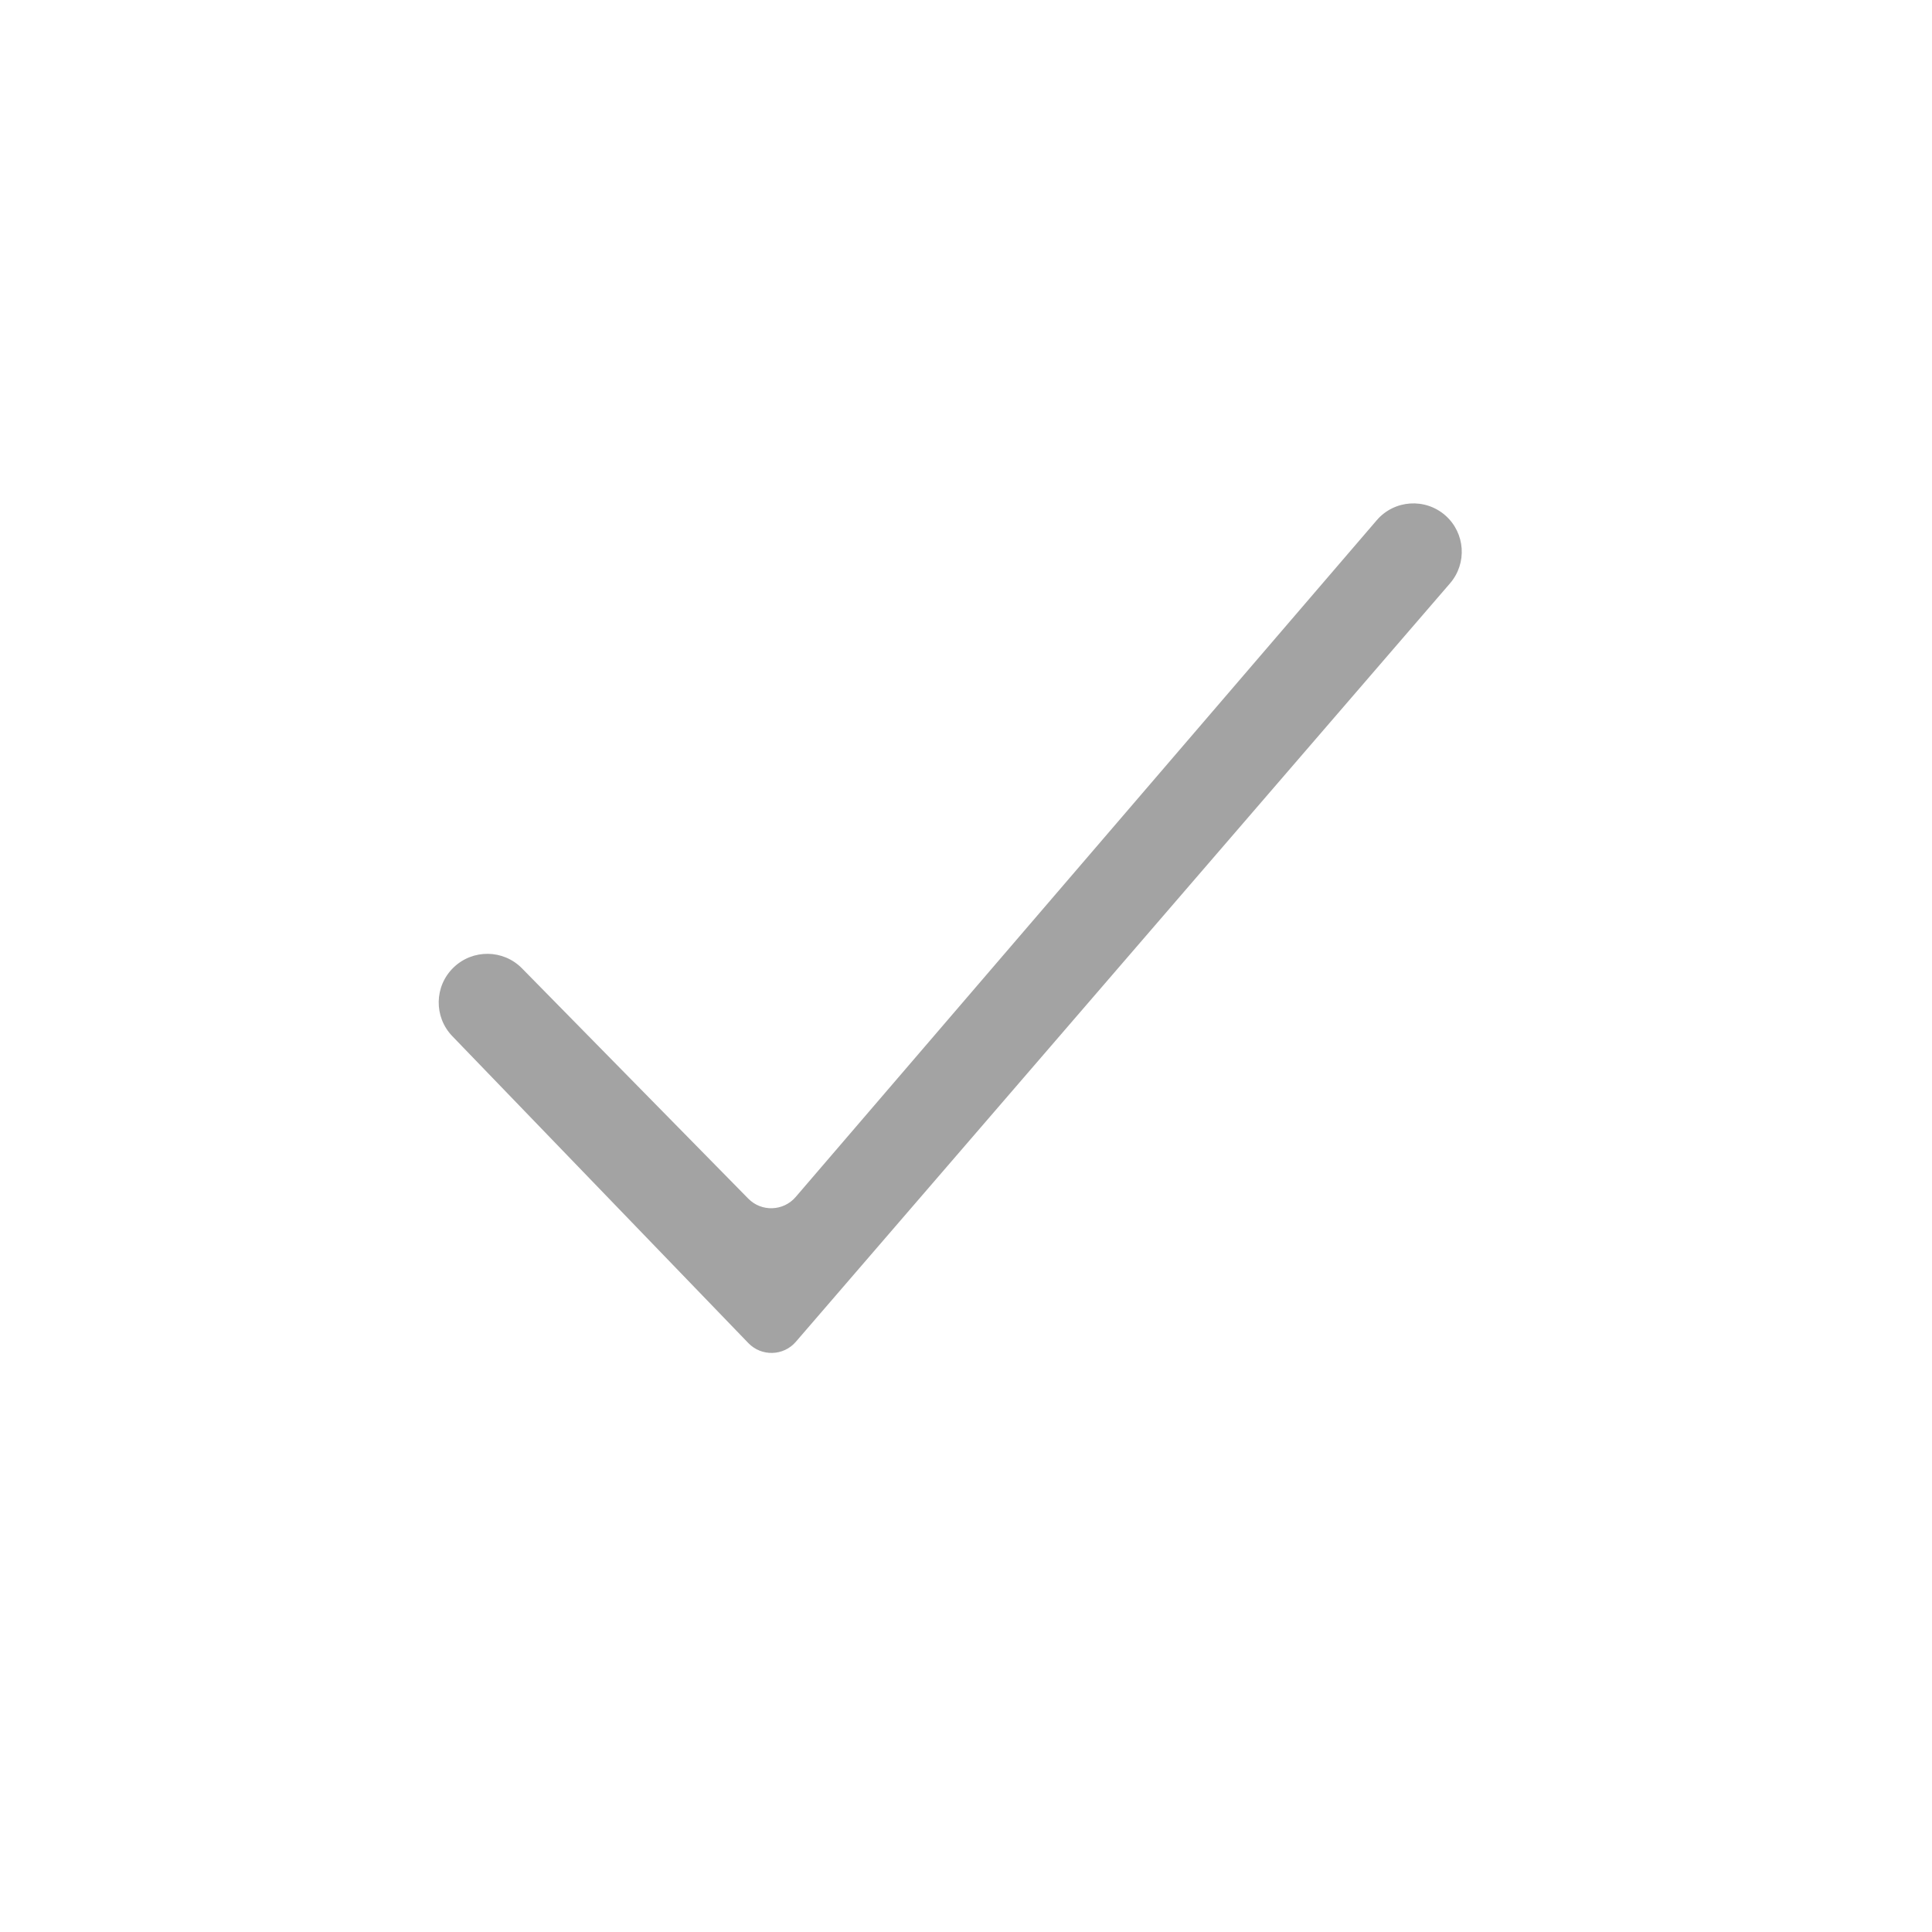
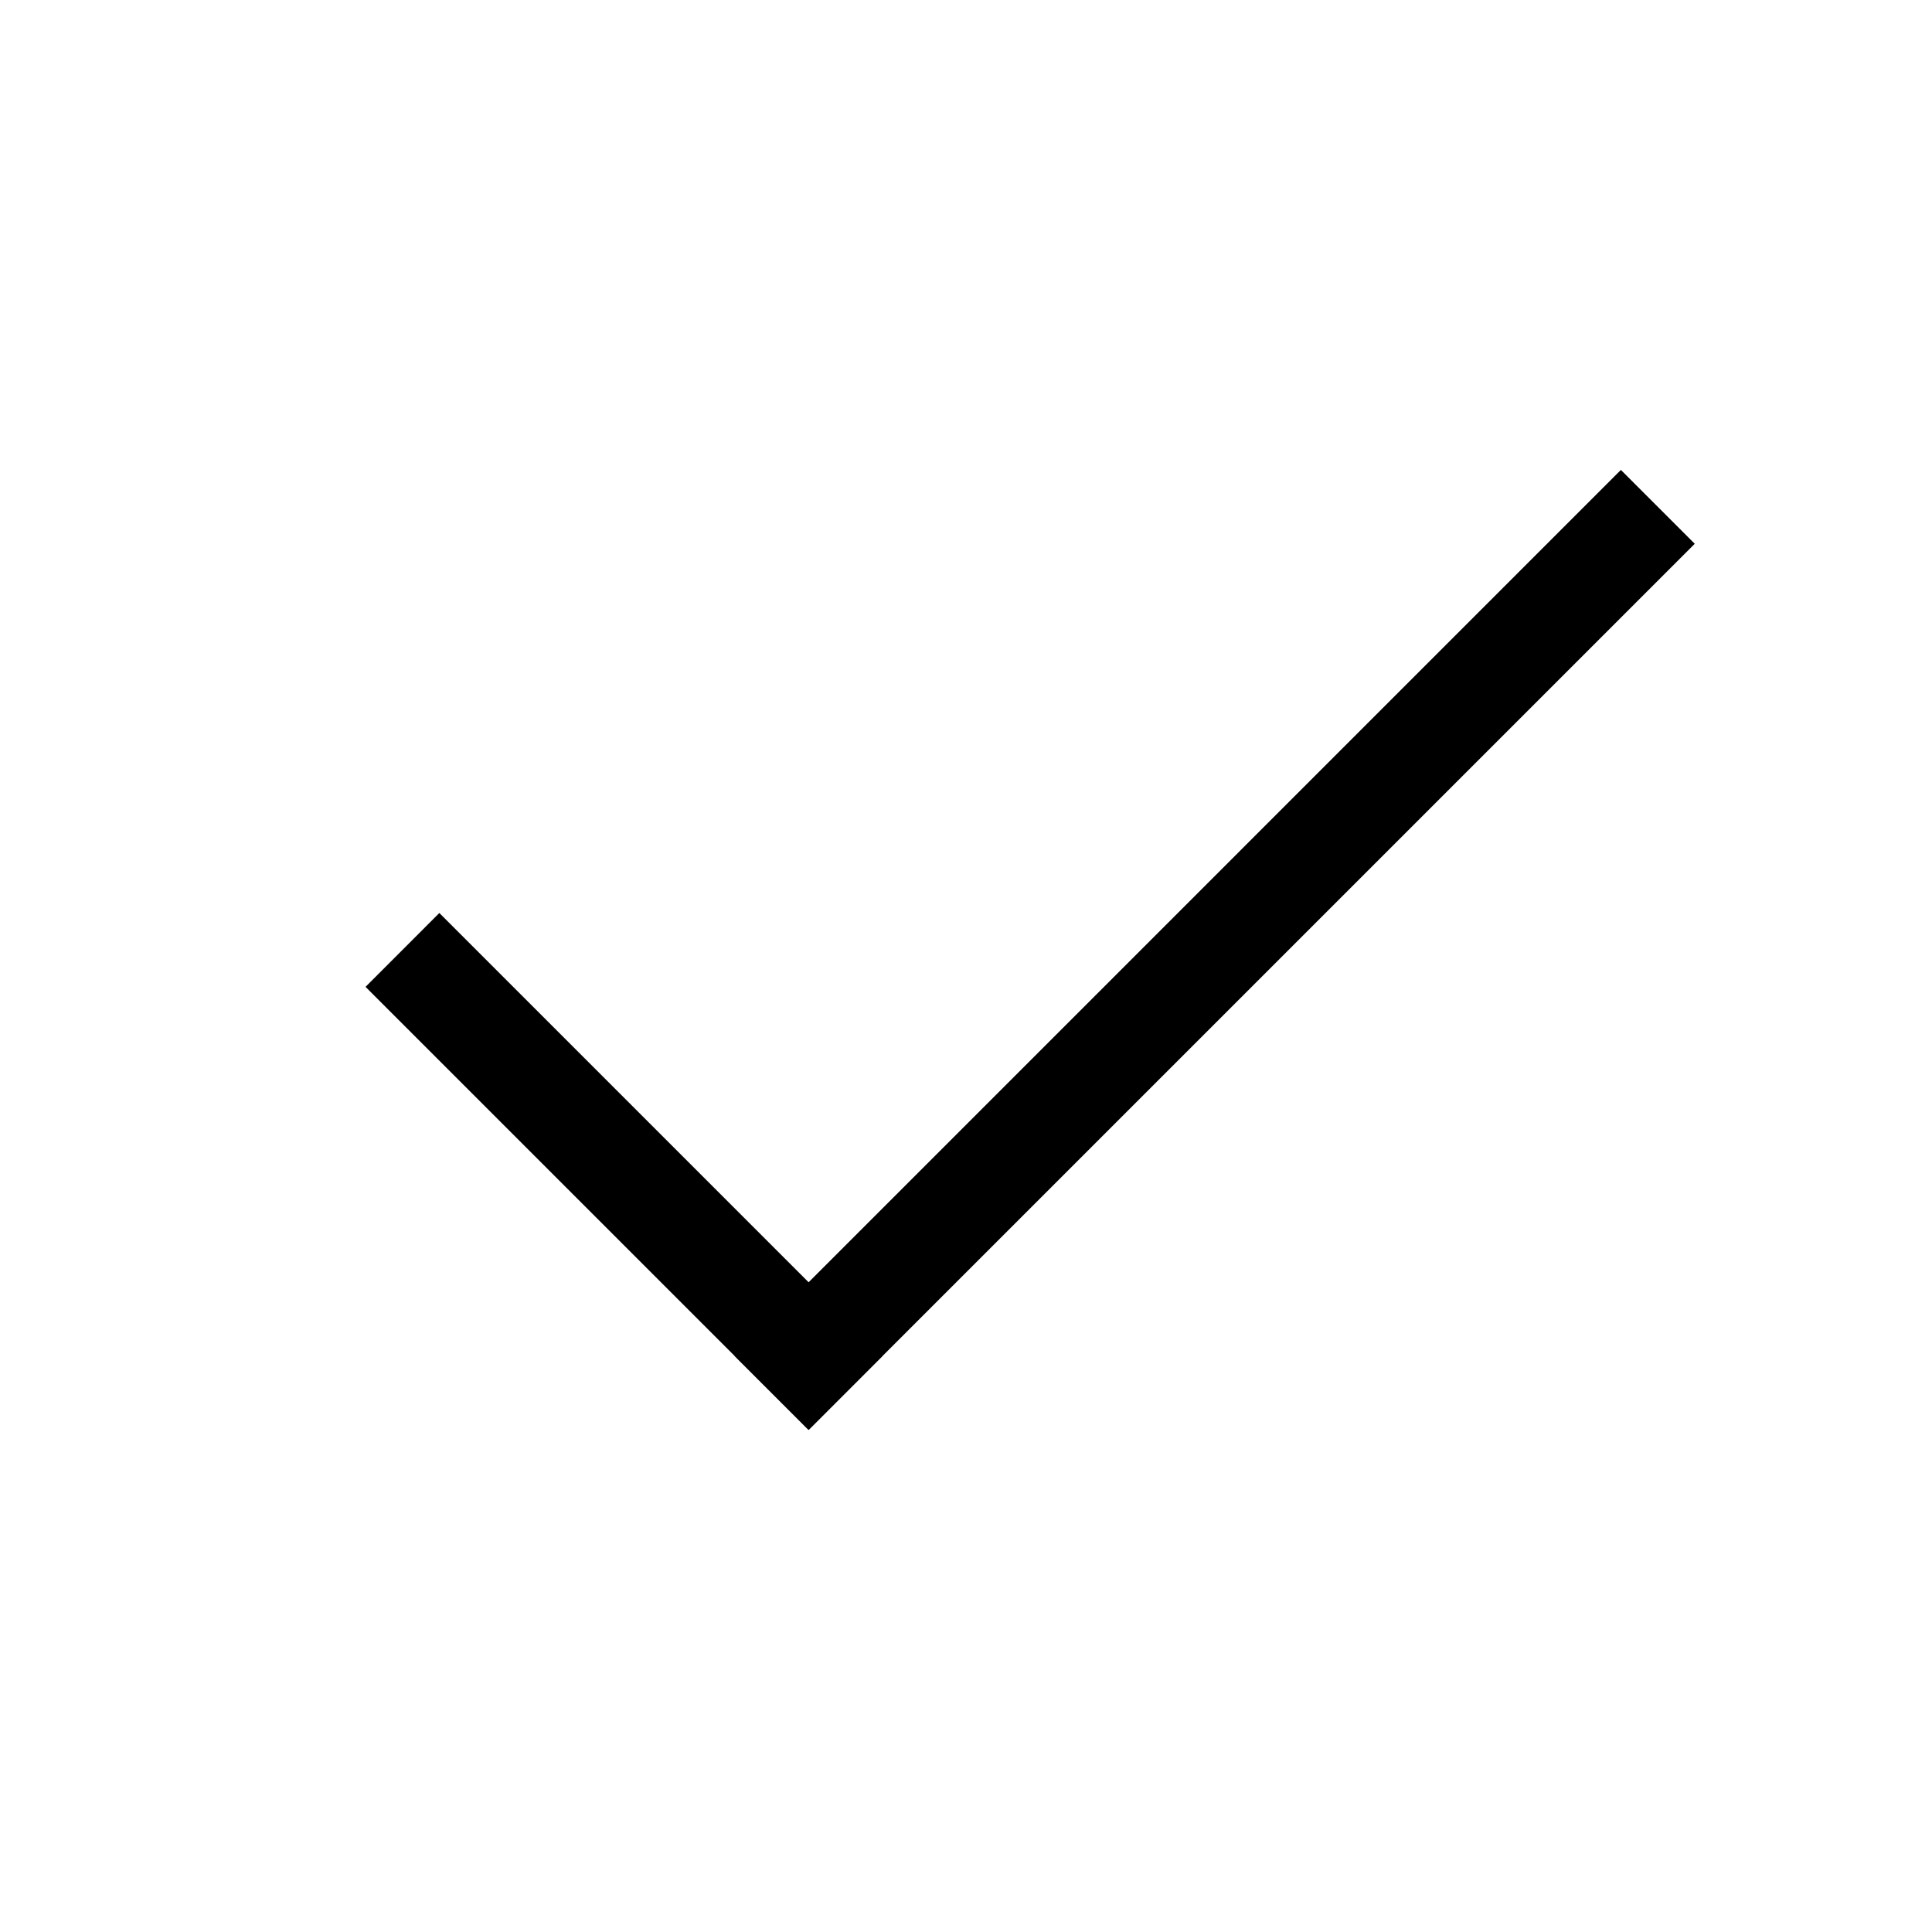
- <svg xmlns="http://www.w3.org/2000/svg" width="30" height="30" viewBox="0 0 30 30">
-   <path fill-rule="evenodd" clip-rule="evenodd" d="M11.62 20.855C11.824 21.067 12.166 21.058 12.358 20.835L22.516 9.058C22.784 8.747 22.753 8.278 22.445 8.005C22.131 7.728 21.651 7.76 21.378 8.078L12.355 18.587C12.164 18.809 11.824 18.821 11.619 18.612L8.106 15.037C7.816 14.741 7.341 14.735 7.043 15.023C6.743 15.312 6.734 15.79 7.024 16.09L11.62 20.855Z" fill="#A3A3A3" />
+ <svg xmlns="http://www.w3.org/2000/svg" width="30" height="30" fill="none" viewBox="0 0 30 30">
+   <g class="icon-resolve-comment">
+     <g class="Vector">
+       <path fill="#000" d="m6.822 14.177 6.88 6.88-1.146 1.147-6.88-6.88 1.146-1.147Z" />
+       <path fill="#000" d="m11.41 21.057 13.759-13.76 1.147 1.147-13.76 13.76-1.147-1.147Z" />
+     </g>
+   </g>
</svg>
